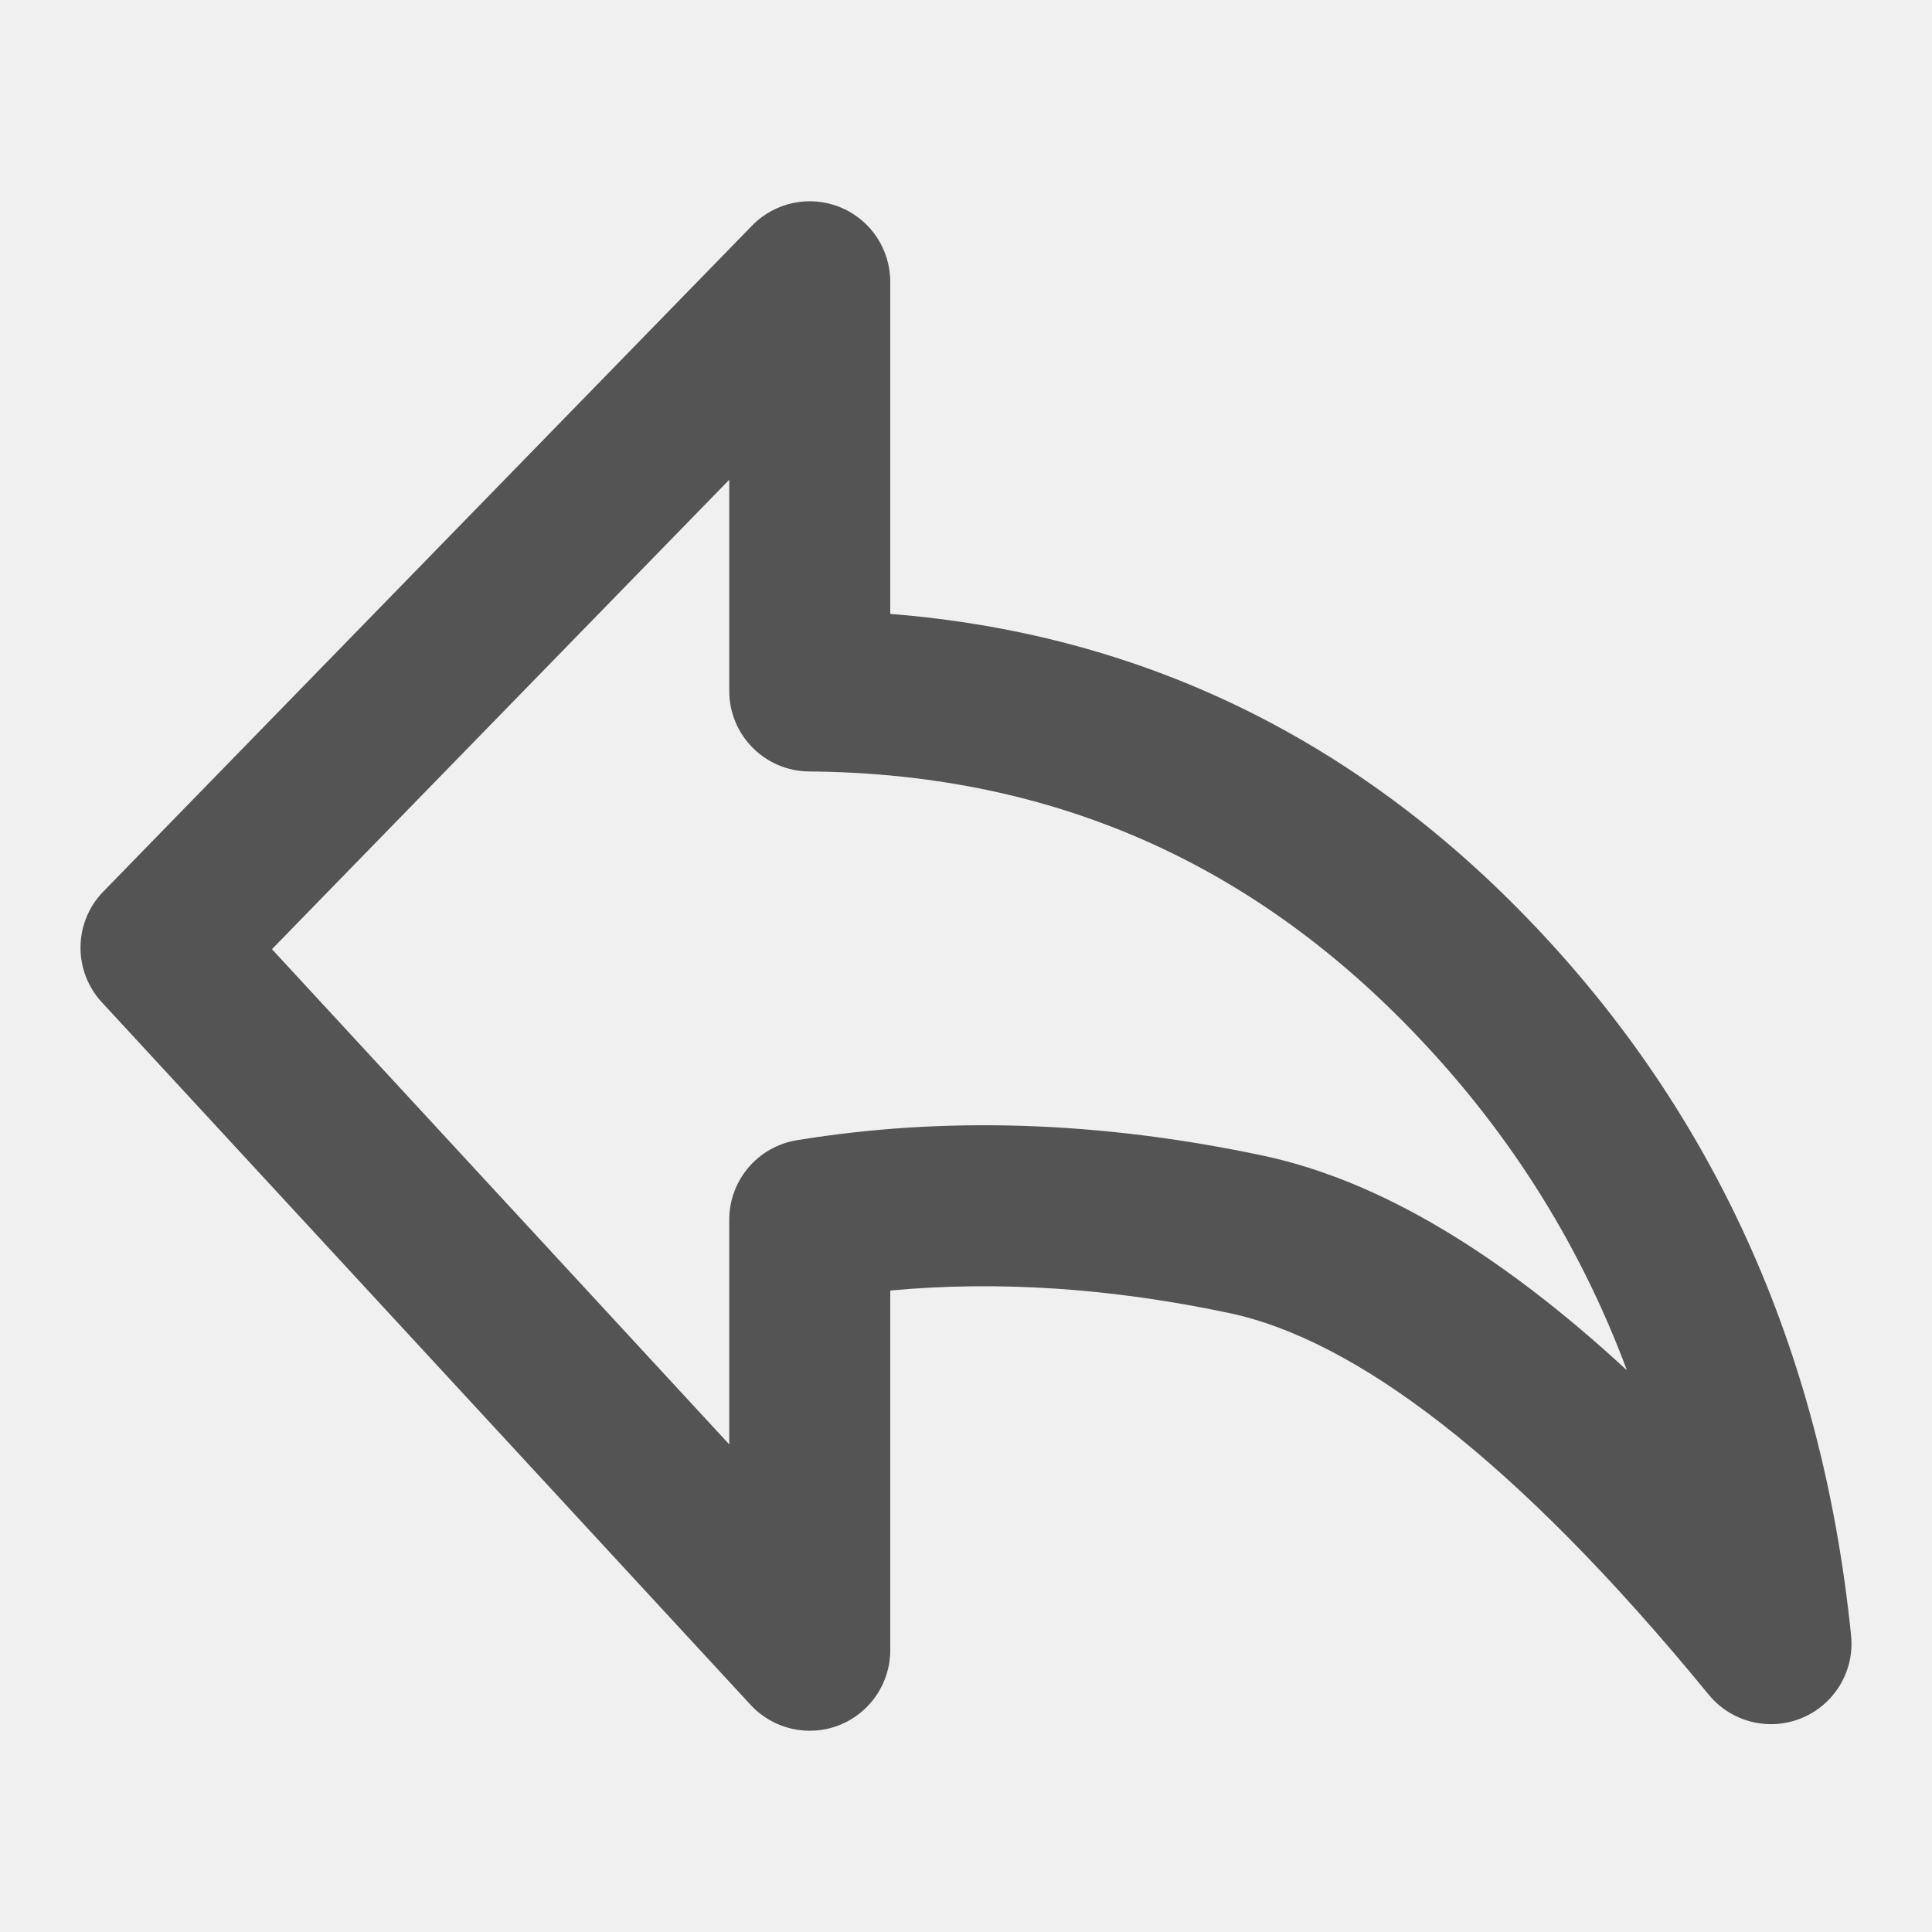
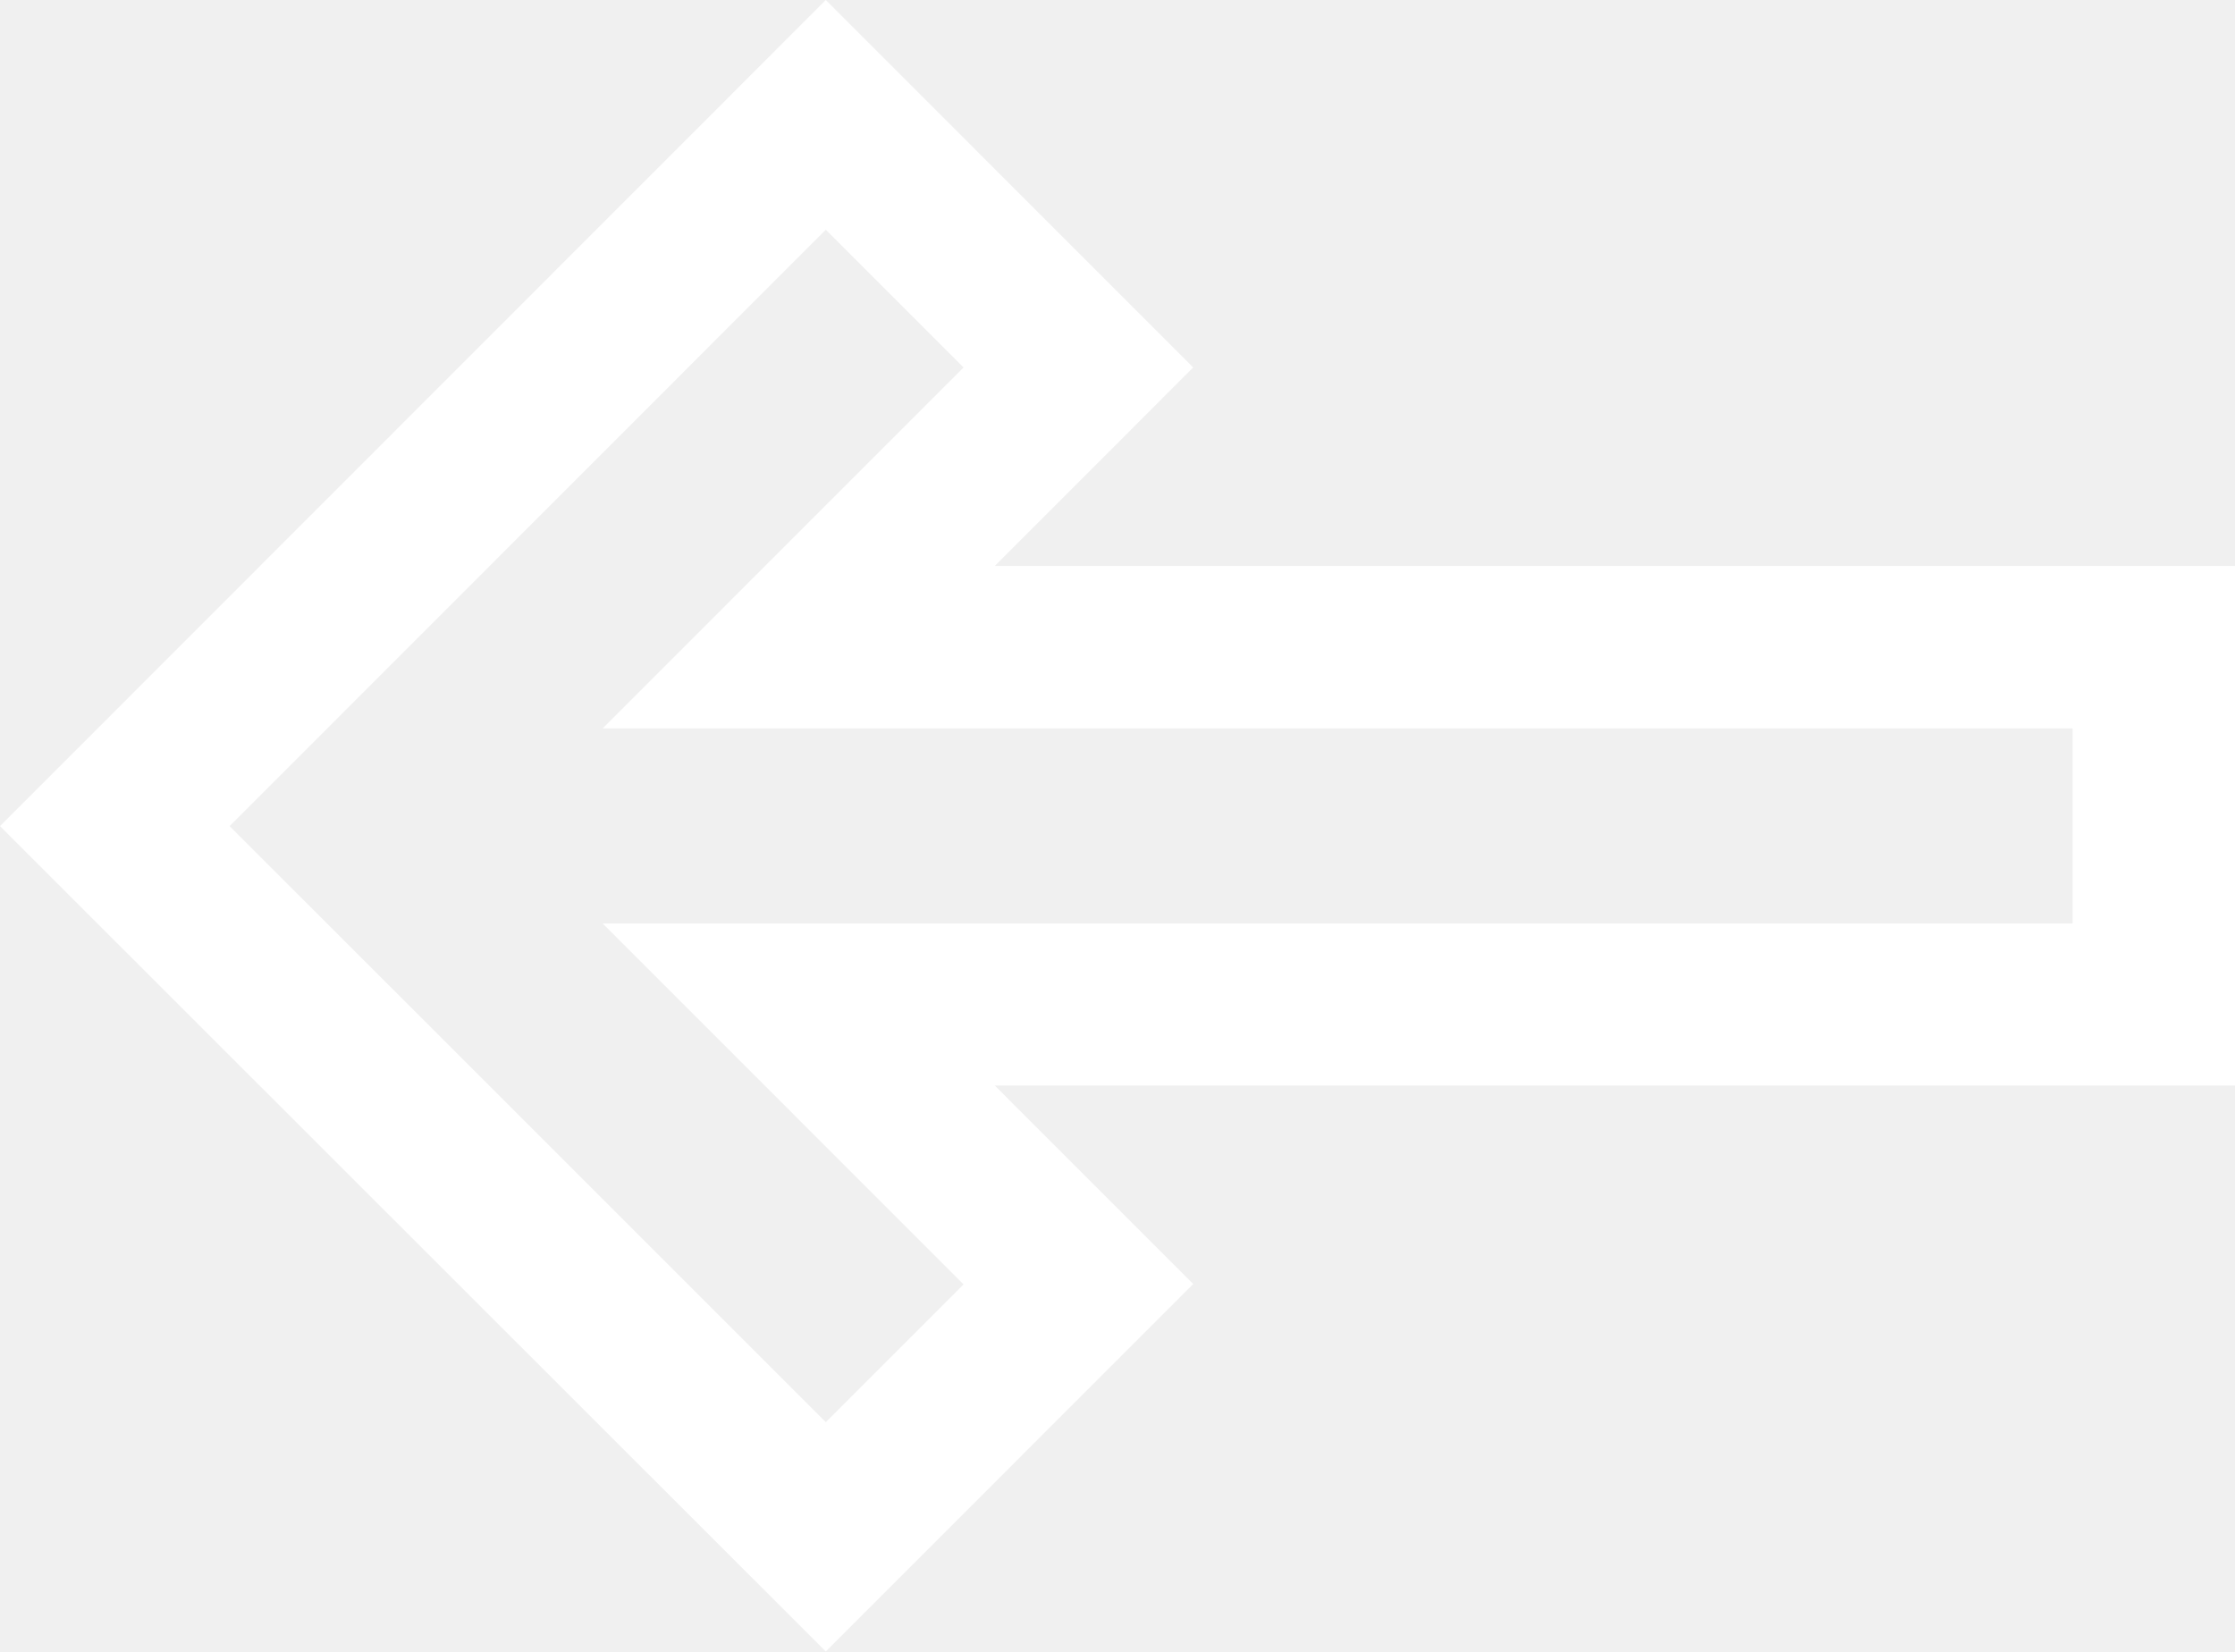
- <svg xmlns="http://www.w3.org/2000/svg" width="136" height="136" viewBox="0 0 136 136" fill="none">
-   <path fill-rule="evenodd" clip-rule="evenodd" d="M59.136 14.584C61.272 15.452 62.668 17.528 62.668 19.833V43.215C79.763 44.568 94.588 51.533 106.91 64.02C120.478 77.769 128.253 94.9 130.304 115.131C130.557 117.618 129.149 119.976 126.84 120.935C124.532 121.894 121.867 121.227 120.283 119.293C106.553 102.534 95.3 94.292 86.556 92.436C78.181 90.659 70.227 90.145 62.668 90.844V116.167C62.668 118.5 61.238 120.594 59.066 121.444C56.893 122.294 54.421 121.725 52.838 120.011L7.17 70.556C5.126 68.342 5.172 64.916 7.274 62.758L52.943 15.879C54.551 14.228 57 13.716 59.136 14.584ZM19.143 66.816L51.335 101.677V85.859C51.335 83.082 53.346 80.715 56.086 80.266C66.584 78.547 77.541 78.938 88.909 81.35C97.194 83.108 105.729 88.338 114.524 96.458C111.073 87.211 105.842 79.072 98.843 71.98L98.843 71.98C87.305 60.287 73.449 54.437 56.957 54.306C53.845 54.282 51.335 51.752 51.335 48.64V33.771L19.143 66.816Z" fill="black" fill-opacity="0.65" />
+ <svg xmlns="http://www.w3.org/2000/svg" id="Слой_1" data-name="Слой 1" viewBox="0 0 234.76 173.47">
+   <defs>
+     <style>.cls-1{fill:#fff;}</style>
+   </defs>
+   <path class="cls-1" d="M2447.86,862.22l38.59,38.6-20.84,20.85h130.27v54.58H2465.61l20.84,20.85-38.59,38.6L2361.12,949Zm14.47,38.6-14.47-14.47L2385.24,949l62.62,62.61,14.47-14.47-37.9-37.91h154.39V938.73H2424.43Z" transform="translate(-2361.12 -862.22)" />
</svg>
